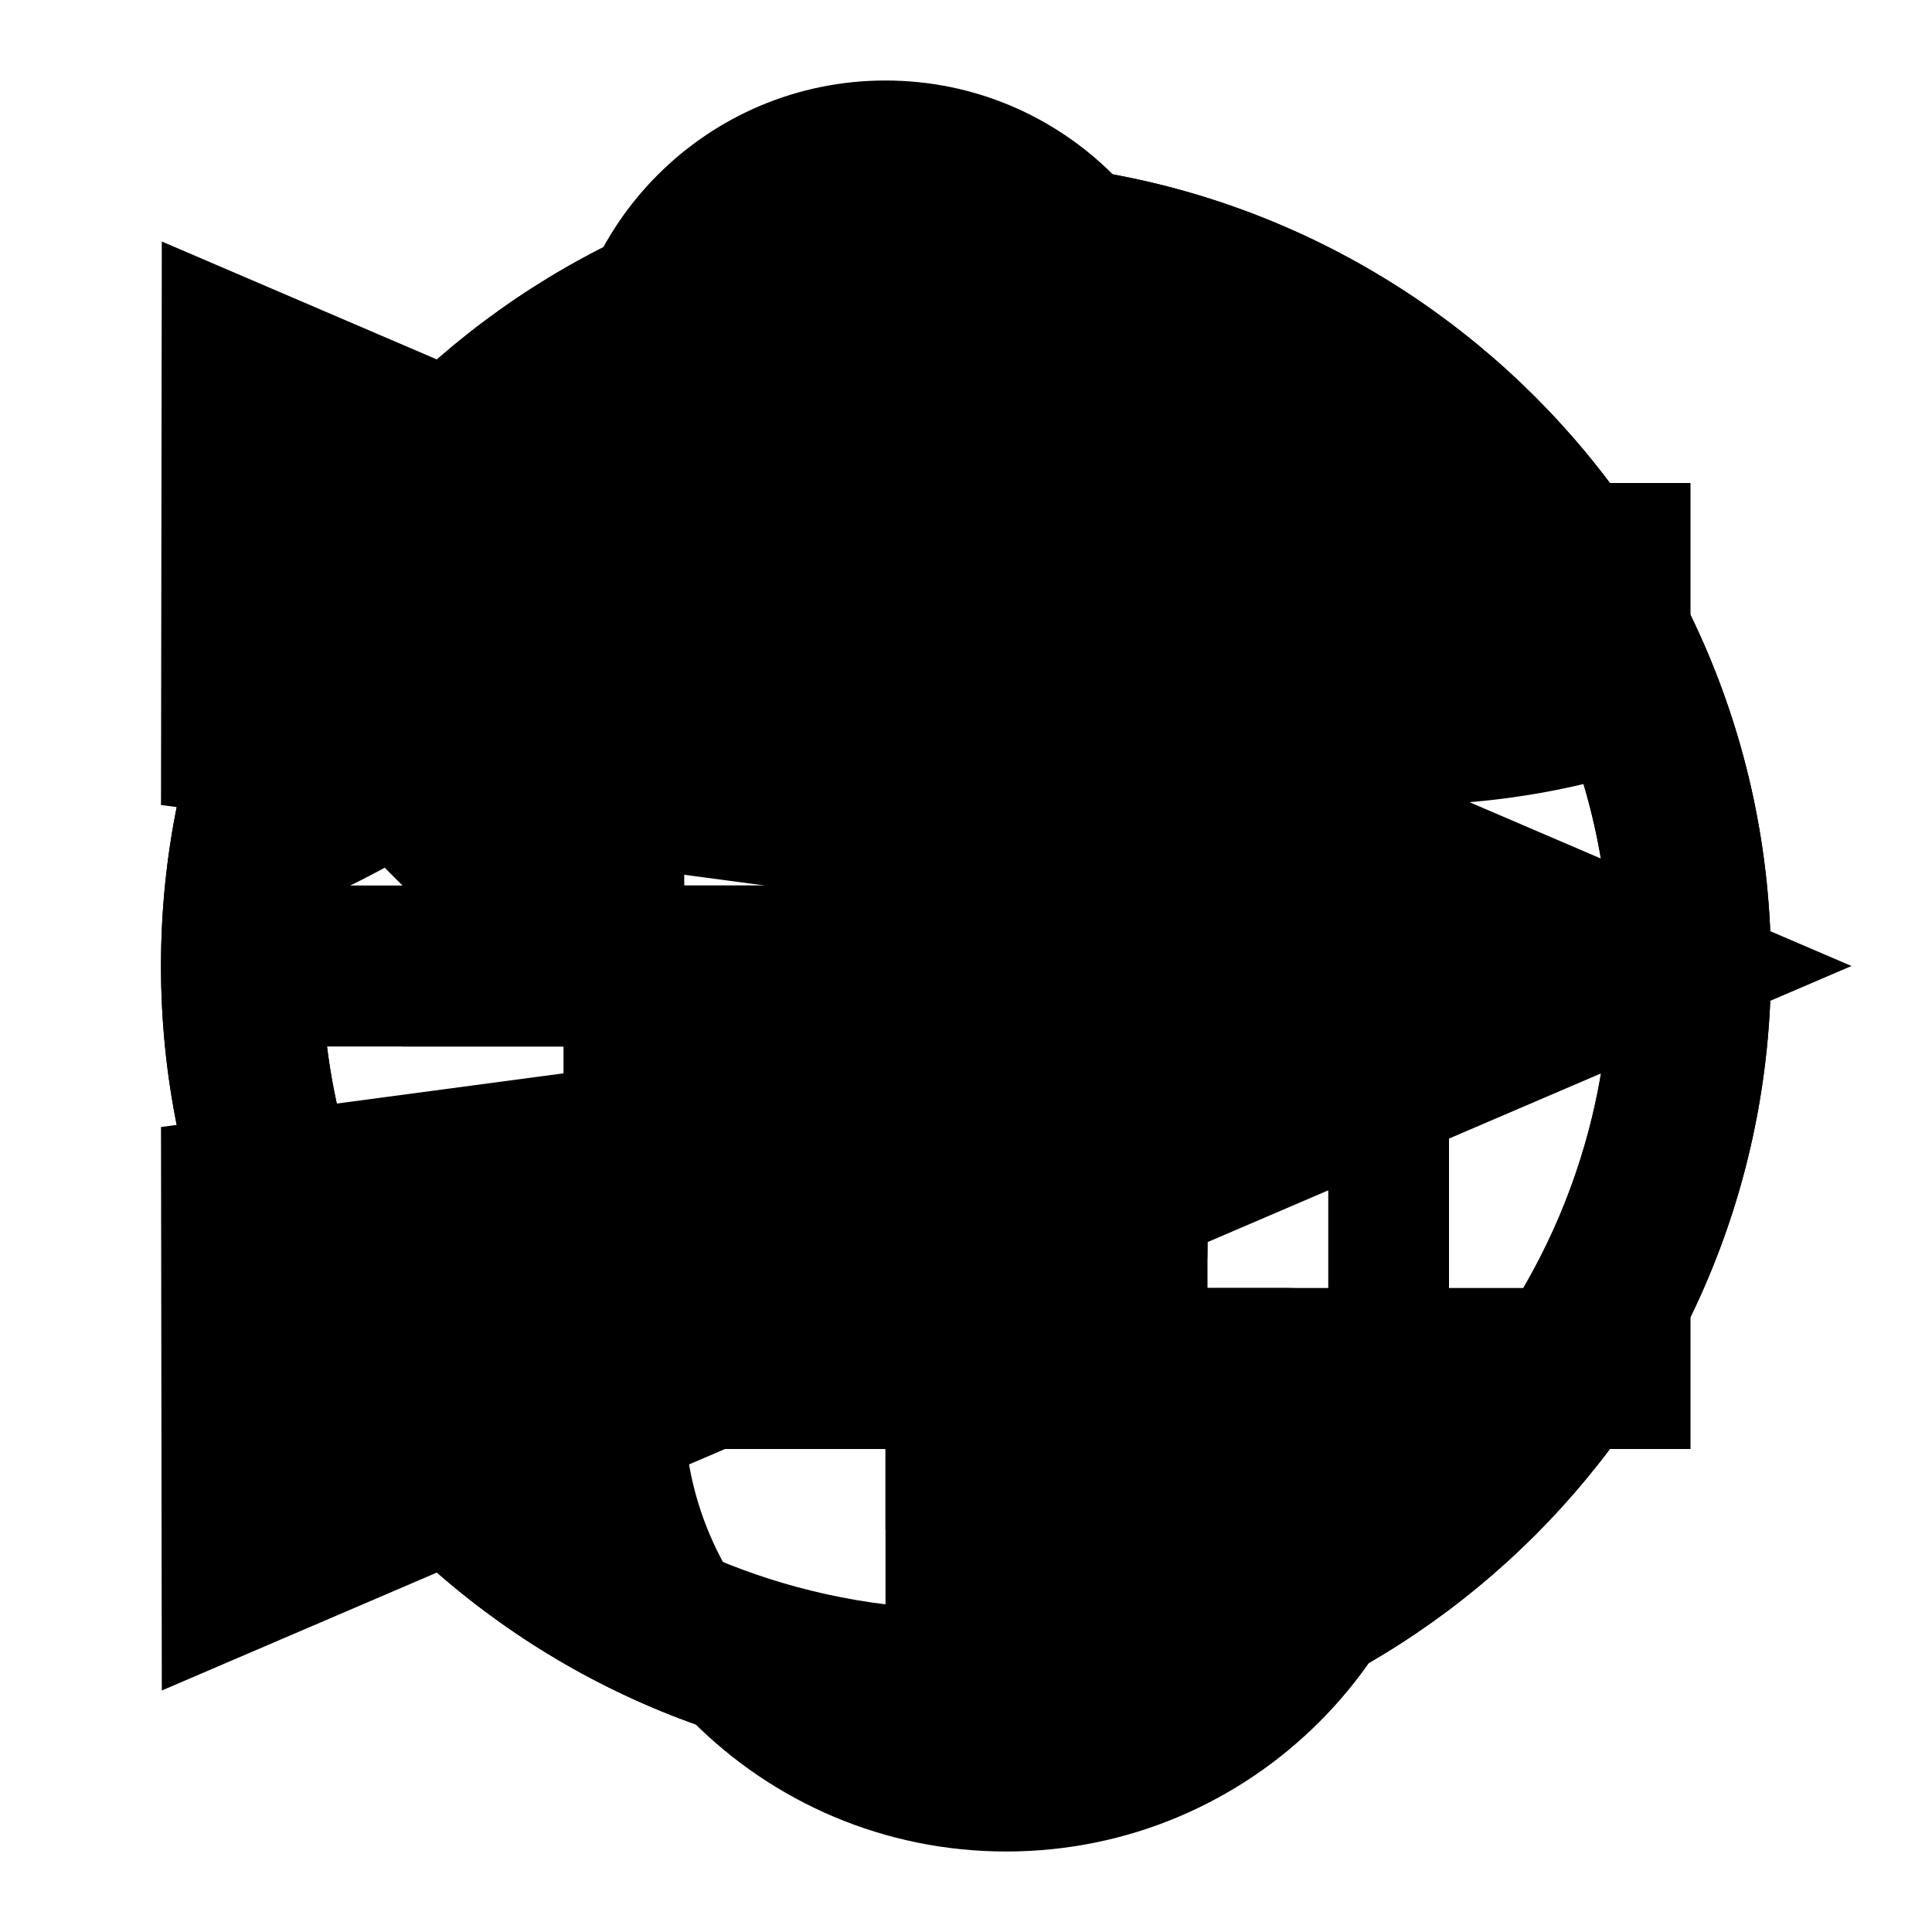
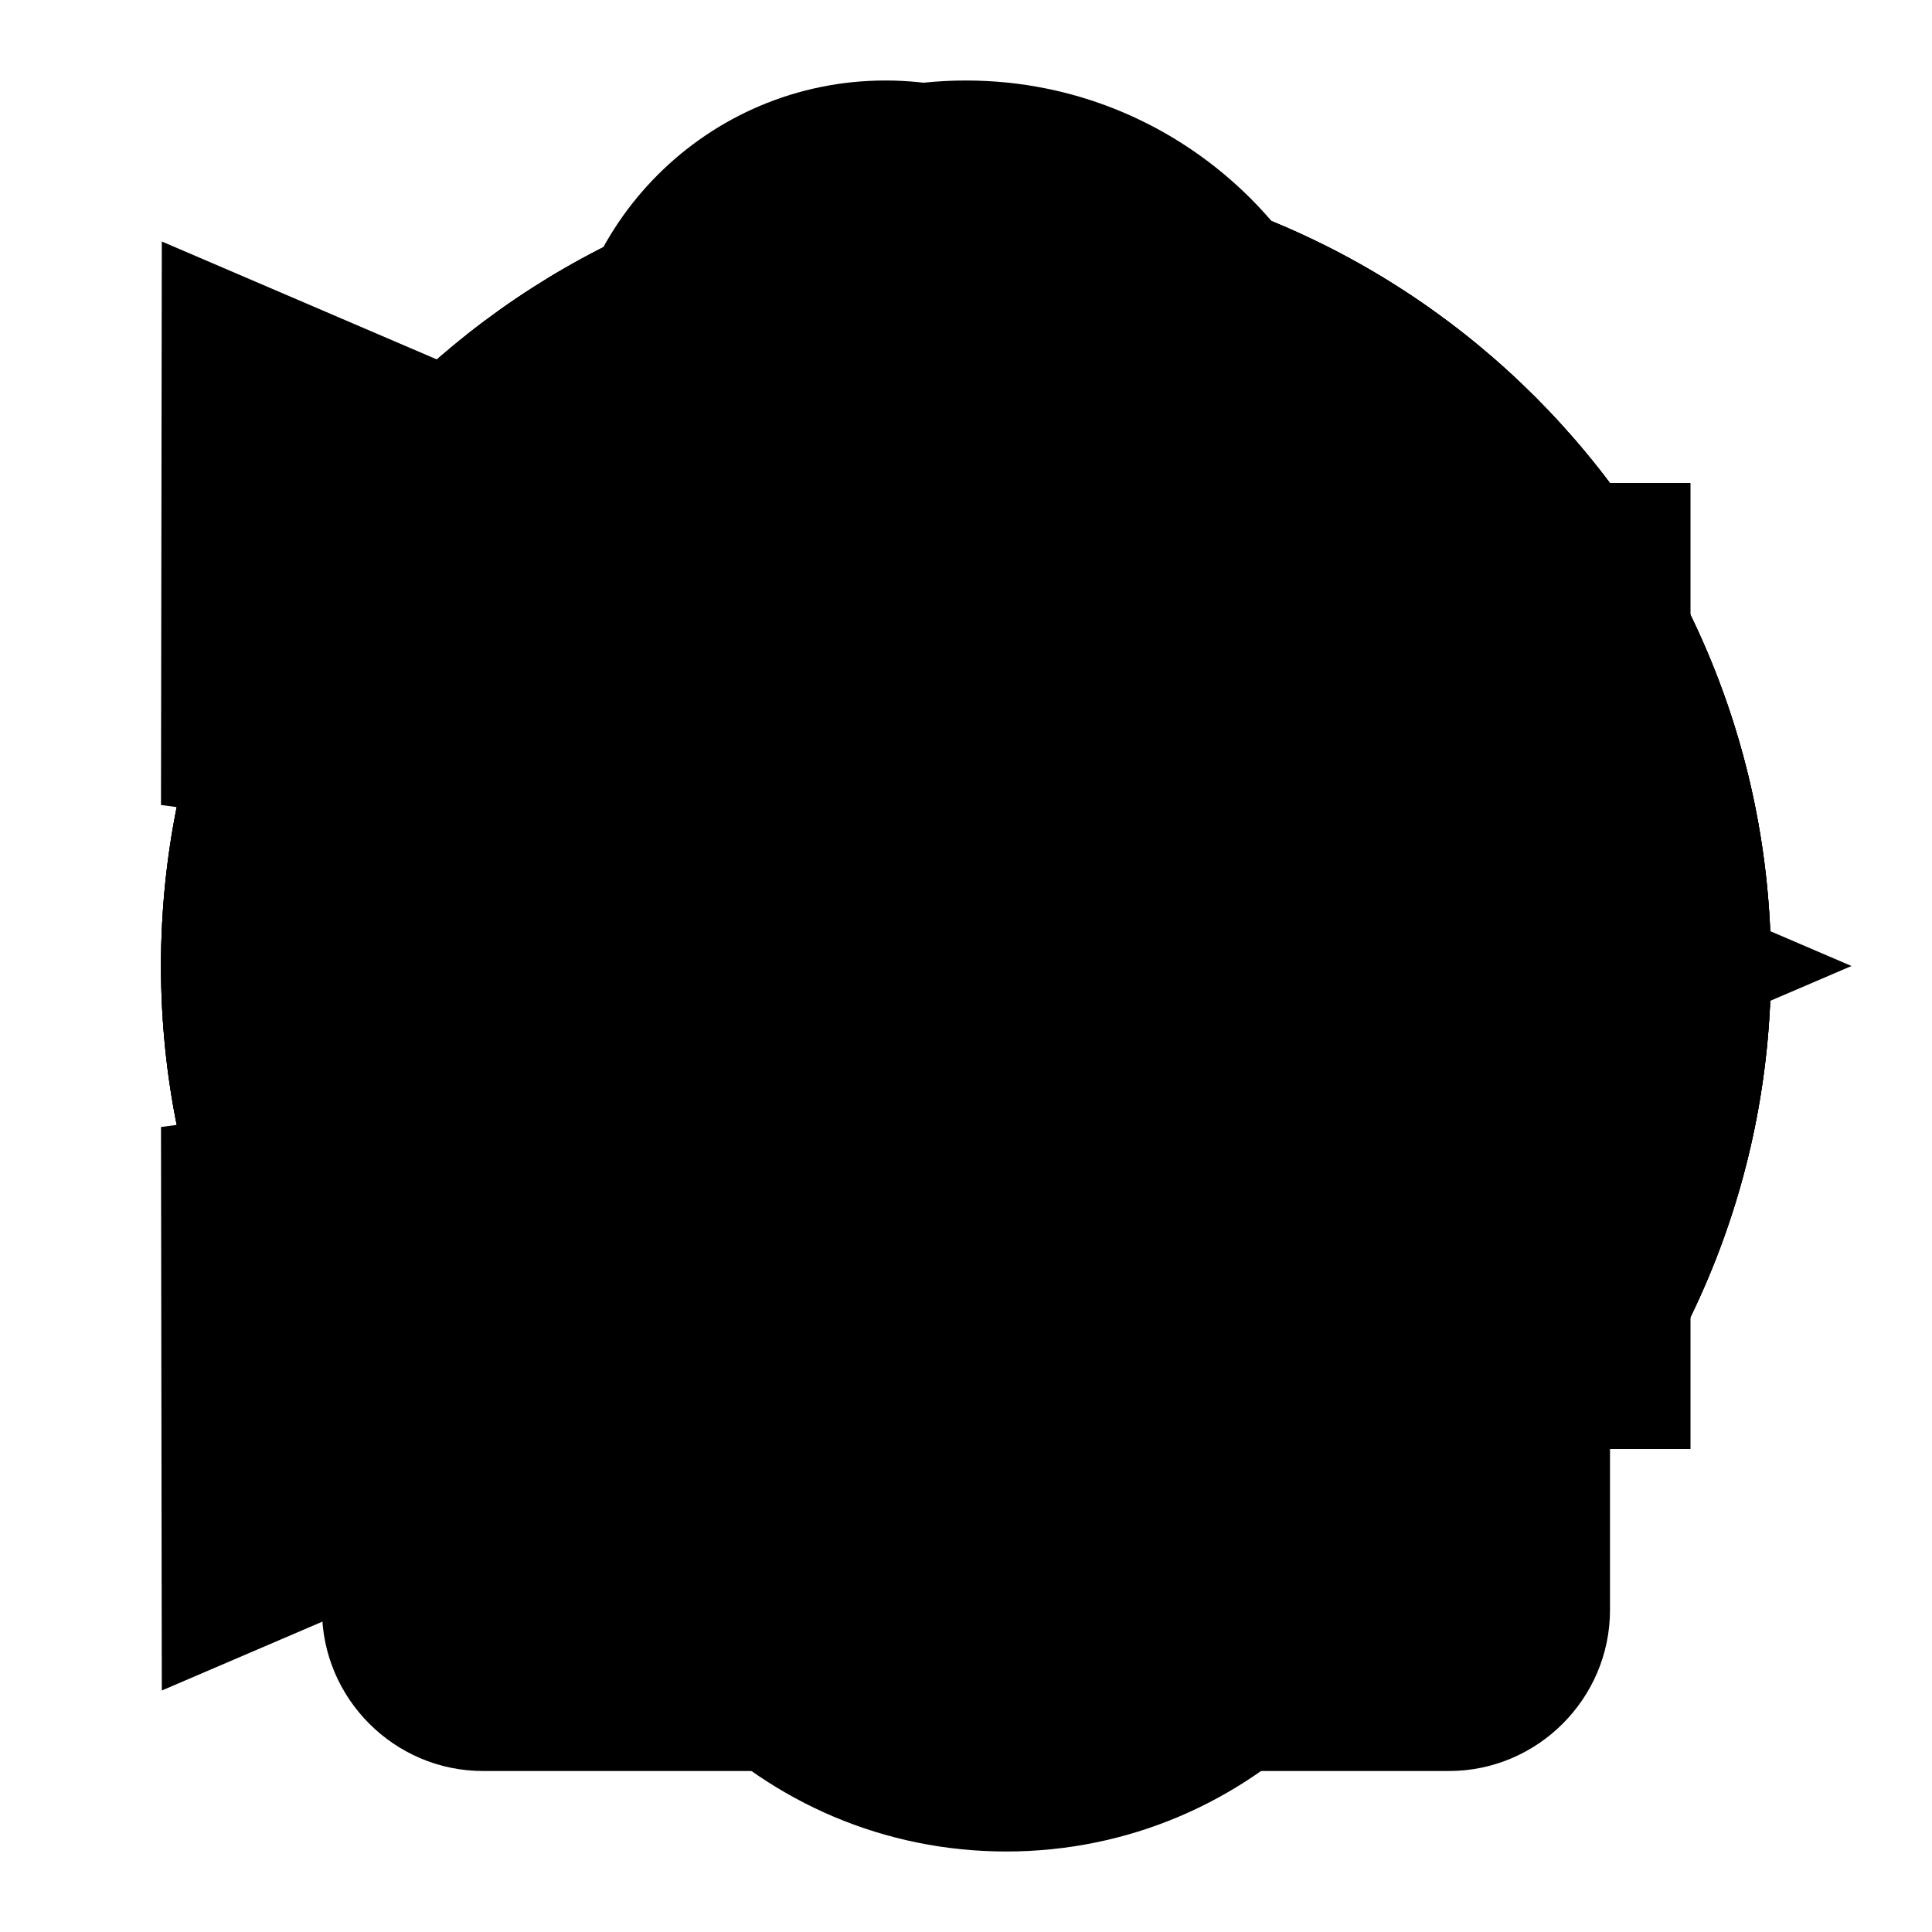
<svg xmlns="http://www.w3.org/2000/svg">
  <svg id="send" viewBox="0 0 24 24">
    <path d="M2.01 21L23 12 2.01 3 2 10l15 2-15 2z" />
    <path d="M0 0h24v24H0z" fill="none" />
  </svg>
  <svg id="members" viewBox="0 0 24 24">
    <path d="M9 11.75c-.69 0-1.25.56-1.25 1.25s.56 1.25 1.25 1.25 1.25-.56 1.25-1.25-.56-1.25-1.25-1.25zm6 0c-.69 0-1.25.56-1.25 1.25s.56 1.25 1.25 1.25 1.25-.56 1.25-1.25-.56-1.25-1.25-1.25zM12 2C6.48 2 2 6.48 2 12s4.48 10 10 10 10-4.48 10-10S17.52 2 12 2zm0 18c-4.41 0-8-3.59-8-8 0-.29.02-.58.05-.86 2.36-1.05 4.23-2.98 5.21-5.37C11.07 8.33 14.05 10 17.42 10c.78 0 1.53-.09 2.25-.26.21.71.33 1.47.33 2.26 0 4.41-3.59 8-8 8z" />
    <path d="M0 0h24v24H0z" fill="none" />
  </svg>
  <svg id="add" viewBox="0 0 24 24">
-     <path d="M19 13h-6v6h-2v-6H5v-2h6V5h2v6h6v2z" />
    <path d="M0 0h24v24H0z" fill="none" />
+     <path d="M13 7h-2v4H7v2h4v4h2v-4h4v-2h-4V7zm-1-5C6.48 2 2 6.48 2 12s4.48 10 10 10 10-4.48 10-10S17.52 2 12 2zm0 18c-4.41 0-8-3.59-8-8s3.59-8 8-8 8 3.59 8 8-3.59 8-8 8z" />
  </svg>
  <svg id="menu" viewBox="0 0 24 24">
    <path d="M0 0h24v24H0z" fill="none" />
    <path d="M3 18h18v-2H3v2zm0-5h18v-2H3v2zm0-7v2h18V6H3z" />
  </svg>
  <svg id="public" viewBox="0 0 24 24">
    <path d="M0 0h24v24H0z" fill="none" />
    <path d="M12 2C6.48 2 2 6.48 2 12s4.48 10 10 10 10-4.48 10-10S17.52 2 12 2zm-1 17.93c-3.95-.49-7-3.85-7-7.93 0-.62.08-1.21.21-1.79L9 15v1c0 1.1.9 2 2 2v1.93zm6.9-2.54c-.26-.81-1-1.39-1.9-1.39h-1v-3c0-.55-.45-1-1-1H8v-2h2c.55 0 1-.45 1-1V7h2c1.1 0 2-.9 2-2v-.41c2.93 1.19 5 4.06 5 7.41 0 2.08-.8 3.97-2.1 5.39z" />
  </svg>
-   <svg id="attatch" viewBox="0 0 24 24">
+   <svg id="attach" viewBox="0 0 24 24">
    <path d="M16.5 6v11.5c0 2.21-1.79 4-4 4s-4-1.79-4-4V5c0-1.38 1.12-2.5 2.5-2.5s2.5 1.12 2.5 2.5v10.5c0 .55-.45 1-1 1s-1-.45-1-1V6H10v9.5c0 1.38 1.12 2.5 2.5 2.5s2.5-1.12 2.5-2.5V5c0-2.21-1.79-4-4-4S7 2.79 7 5v12.5c0 3.04 2.46 5.5 5.5 5.5s5.5-2.46 5.5-5.5V6h-1.5z" />
    <path d="M0 0h24v24H0z" fill="none" />
  </svg>
+   <svg id="lock" viewBox="0 0 24 24">
+     <path d="M0 0h24v24H0z" fill="none" />
+     <path d="M18 8h-1V6c0-2.76-2.24-5-5-5S7 3.24 7 6v2H6c-1.1 0-2 .9-2 2v10c0 1.1.9 2 2 2h12c1.1 0 2-.9 2-2V10c0-1.1-.9-2-2-2zm-6 9c-1.1 0-2-.9-2-2s.9-2 2-2 2 .9 2 2-.9 2-2 2zm3.1-9H8.9V6c0-1.71 1.39-3.1 3.1-3.1 1.71 0 3.1 1.39 3.1 3.1v2z" />
+   </svg>
</svg>
